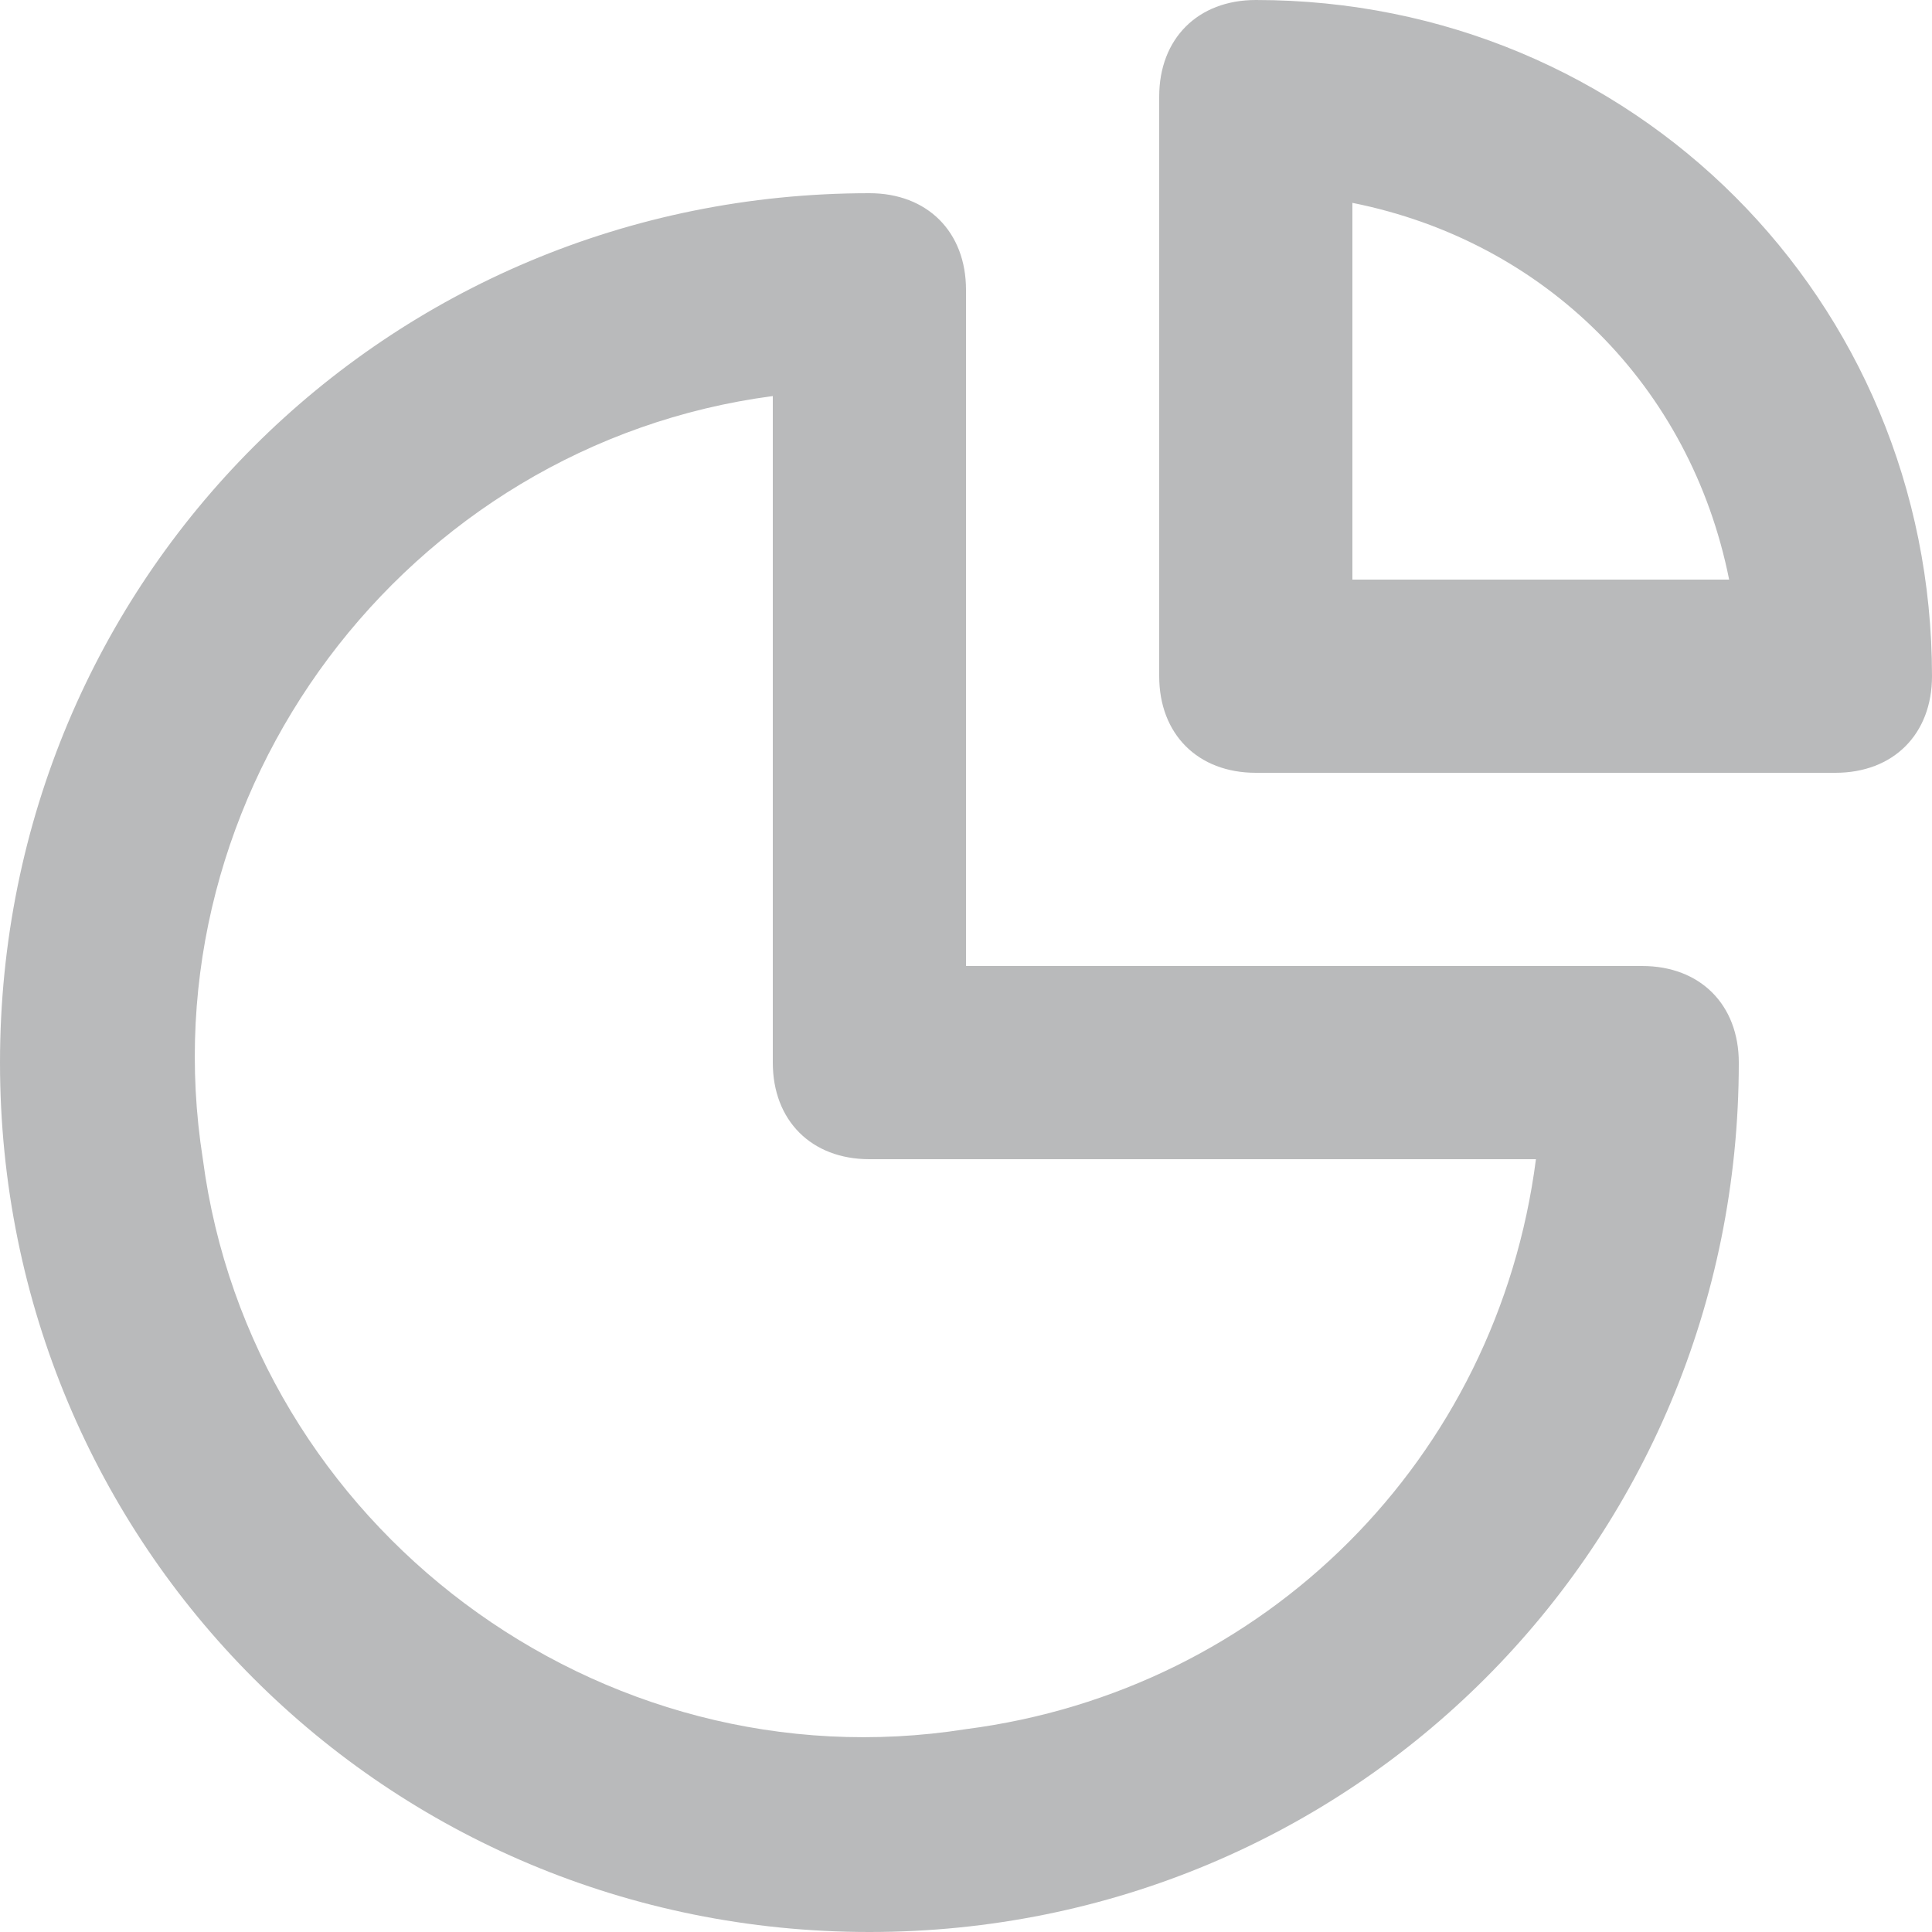
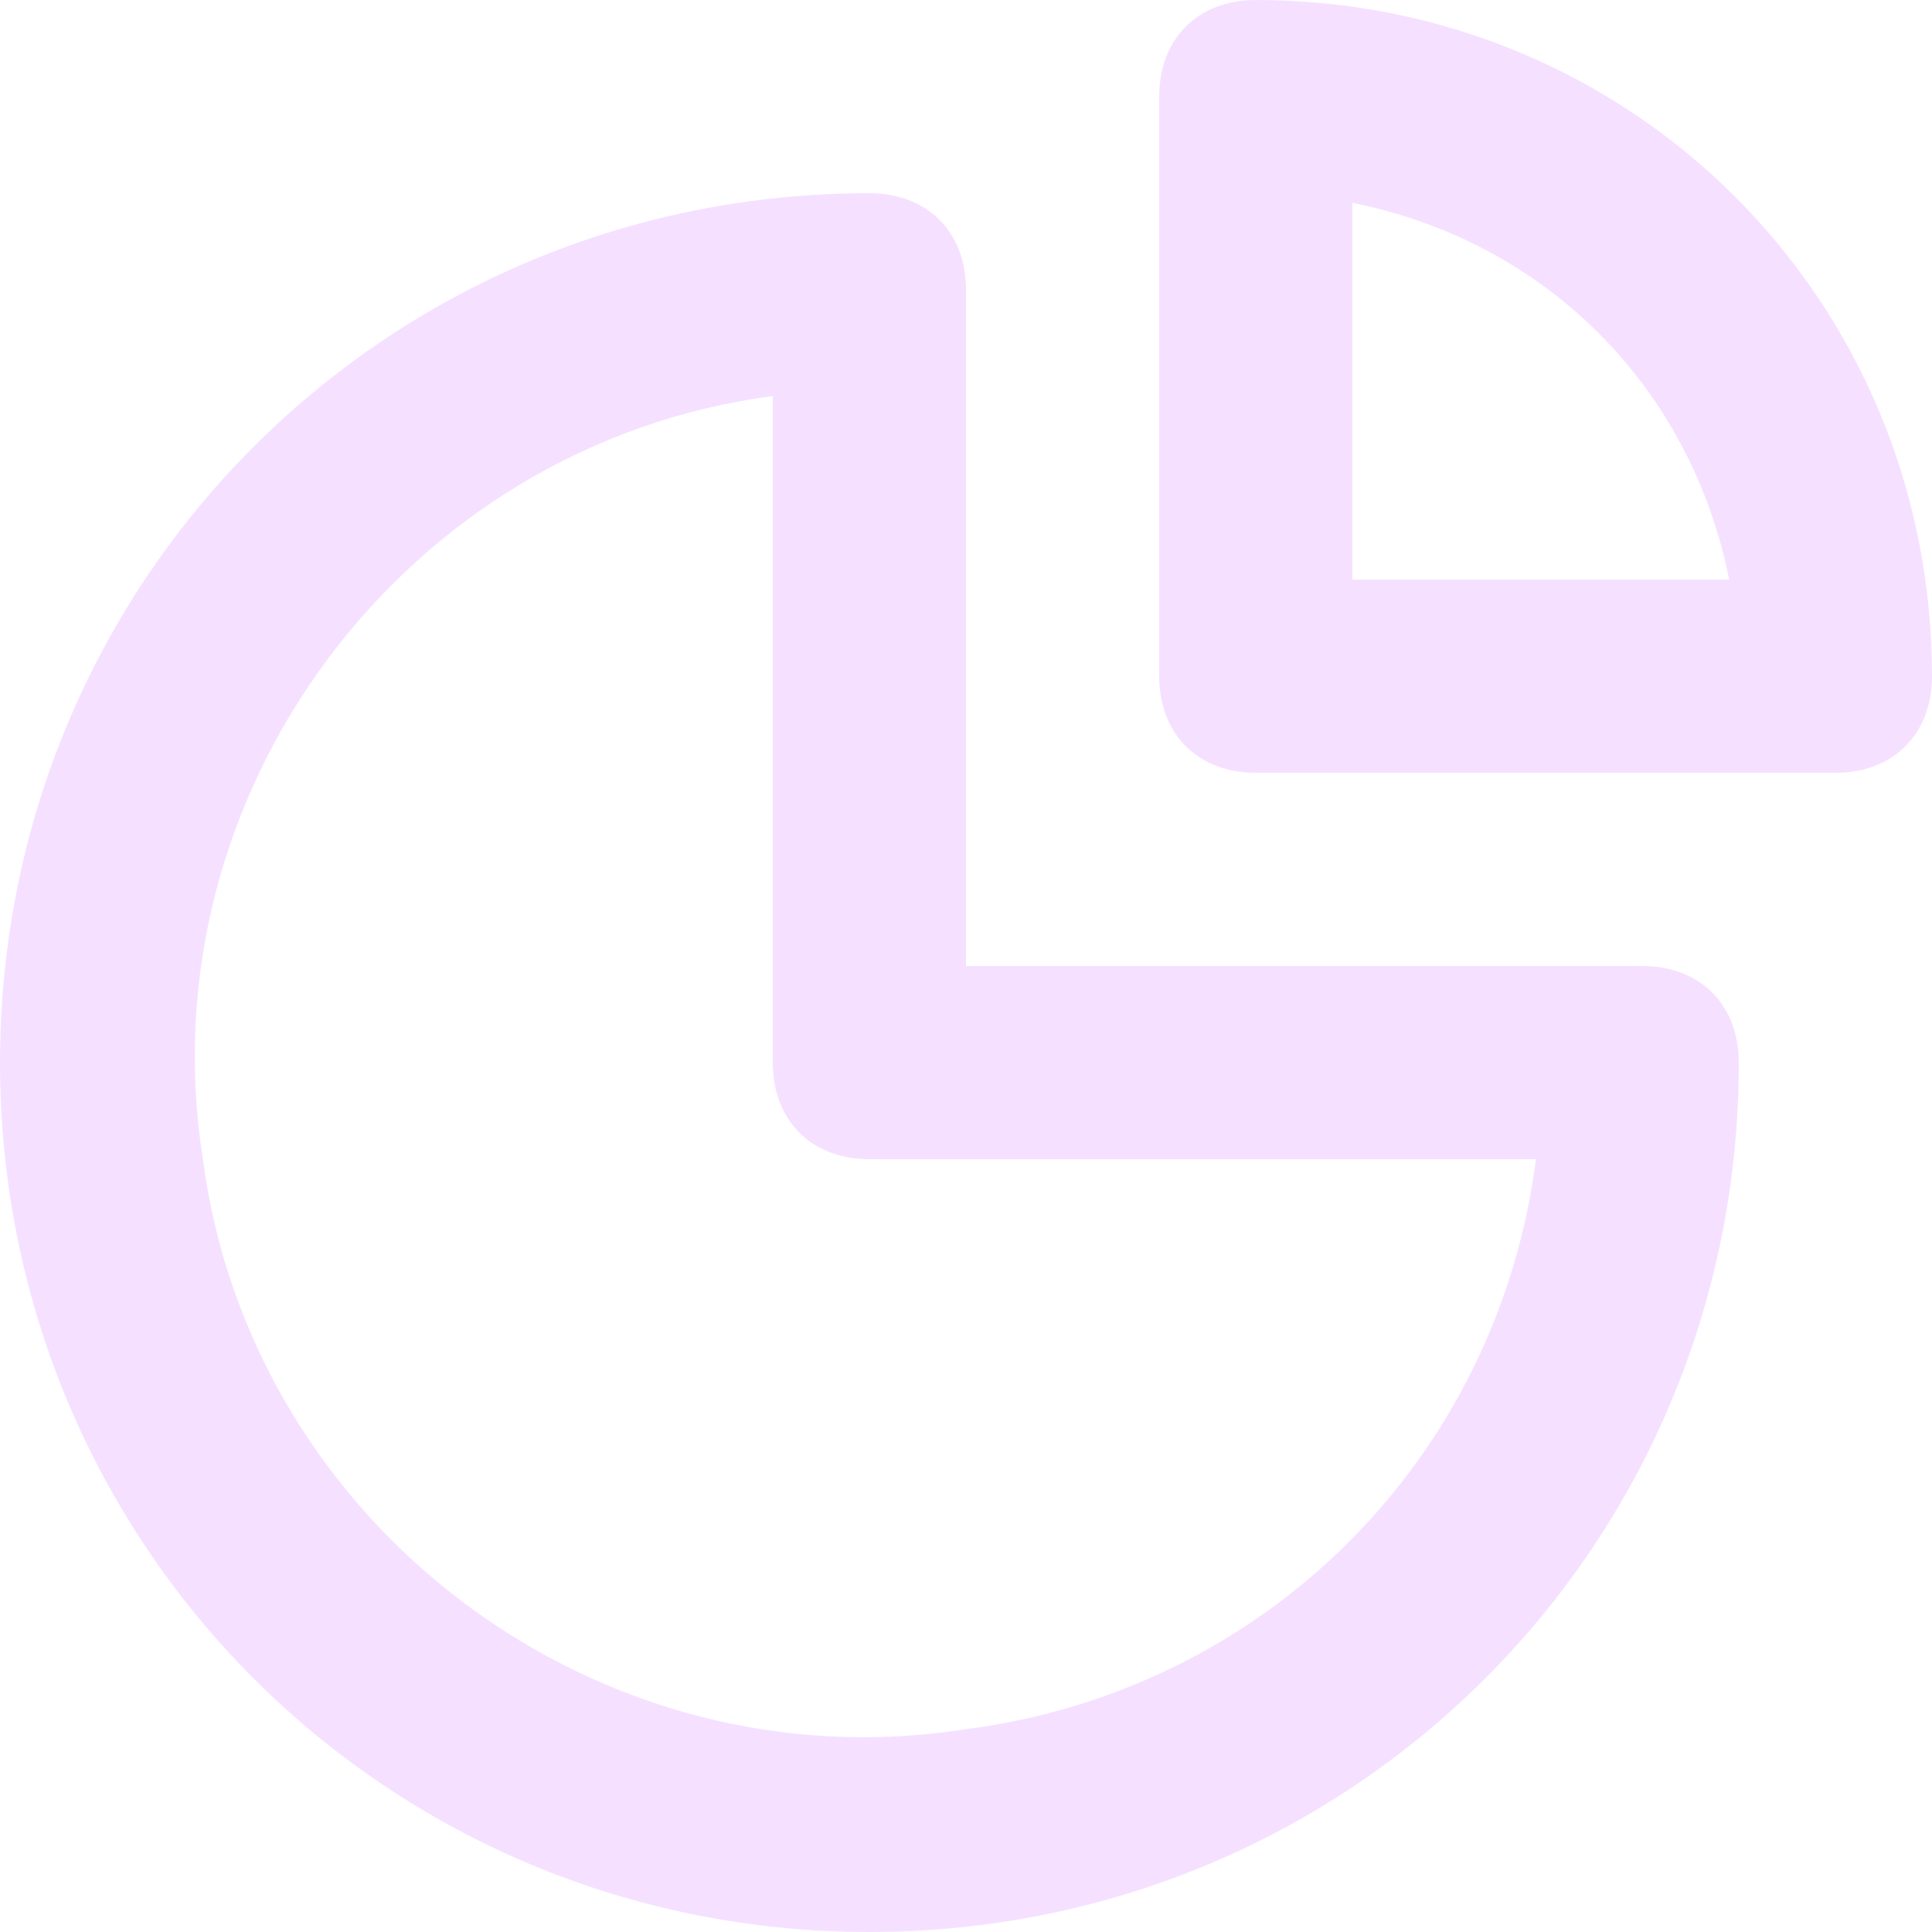
<svg xmlns="http://www.w3.org/2000/svg" width="20" height="20" viewBox="0 0 20 20" fill="none">
-   <path d="M17 10H10V3C10 2.4 9.6 2 9 2C4 2 0 6 0 11C0 16 4 20 9 20C14 20 18 16 18 11C18 10.4 17.6 10 17 10ZM10 17.9C6.2 18.5 2.6 15.8 2.1 12C1.5 8.2 4.2 4.6 8 4.1V11C8 11.6 8.4 12 9 12H15.9C15.5 15.1 13.1 17.5 10 17.9ZM13 0C12.4 0 12 0.4 12 1V7C12 7.6 12.4 8 13 8H19C19.6 8 20 7.6 20 7C20 3.1 16.9 0 13 0ZM14 6V2.1C16 2.5 17.5 4 17.9 6H14Z" fill="#B9BABB" />
+   <path d="M17 10H10V3C10 2.4 9.6 2 9 2C4 2 0 6 0 11C0 16 4 20 9 20C14 20 18 16 18 11C18 10.4 17.6 10 17 10ZM10 17.9C6.2 18.5 2.6 15.8 2.1 12C1.5 8.2 4.2 4.6 8 4.1V11C8 11.6 8.4 12 9 12H15.9C15.5 15.1 13.1 17.5 10 17.9ZM13 0C12.4 0 12 0.4 12 1V7C12 7.6 12.4 8 13 8H19C19.6 8 20 7.6 20 7C20 3.1 16.9 0 13 0ZM14 6V2.1C16 2.5 17.5 4 17.9 6H14Z" fill="#F5E1FF" />
</svg>
